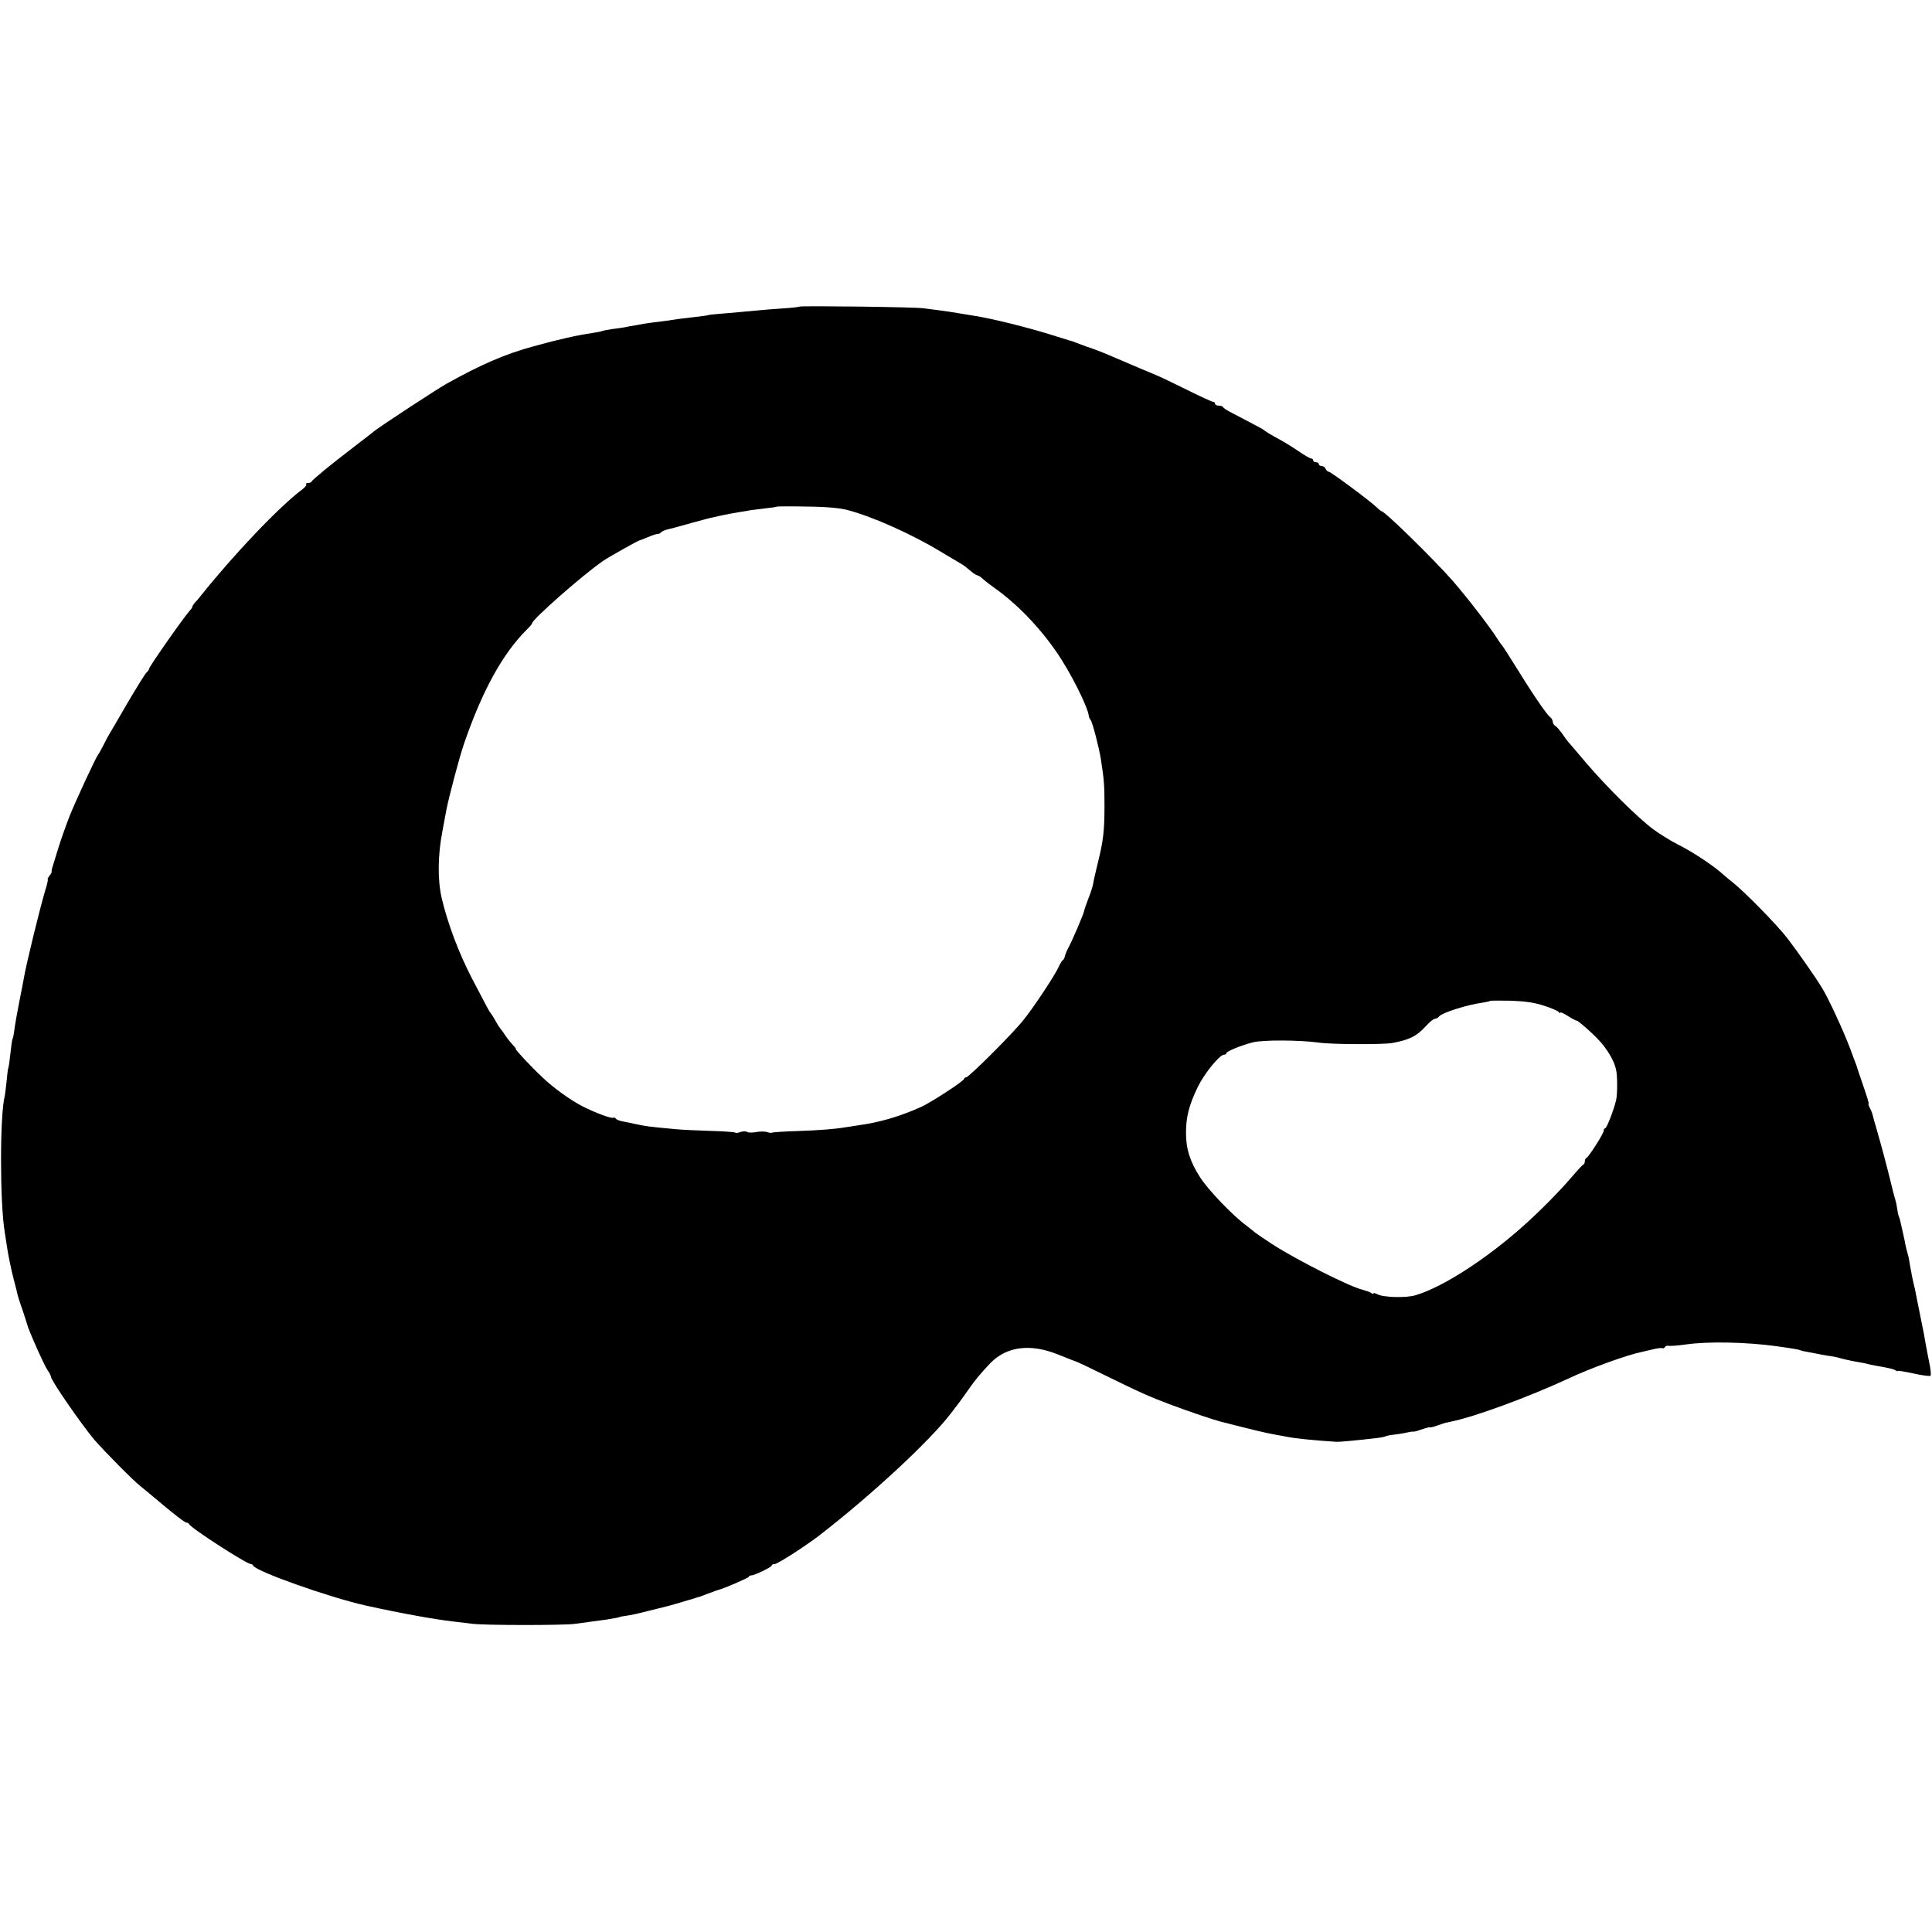
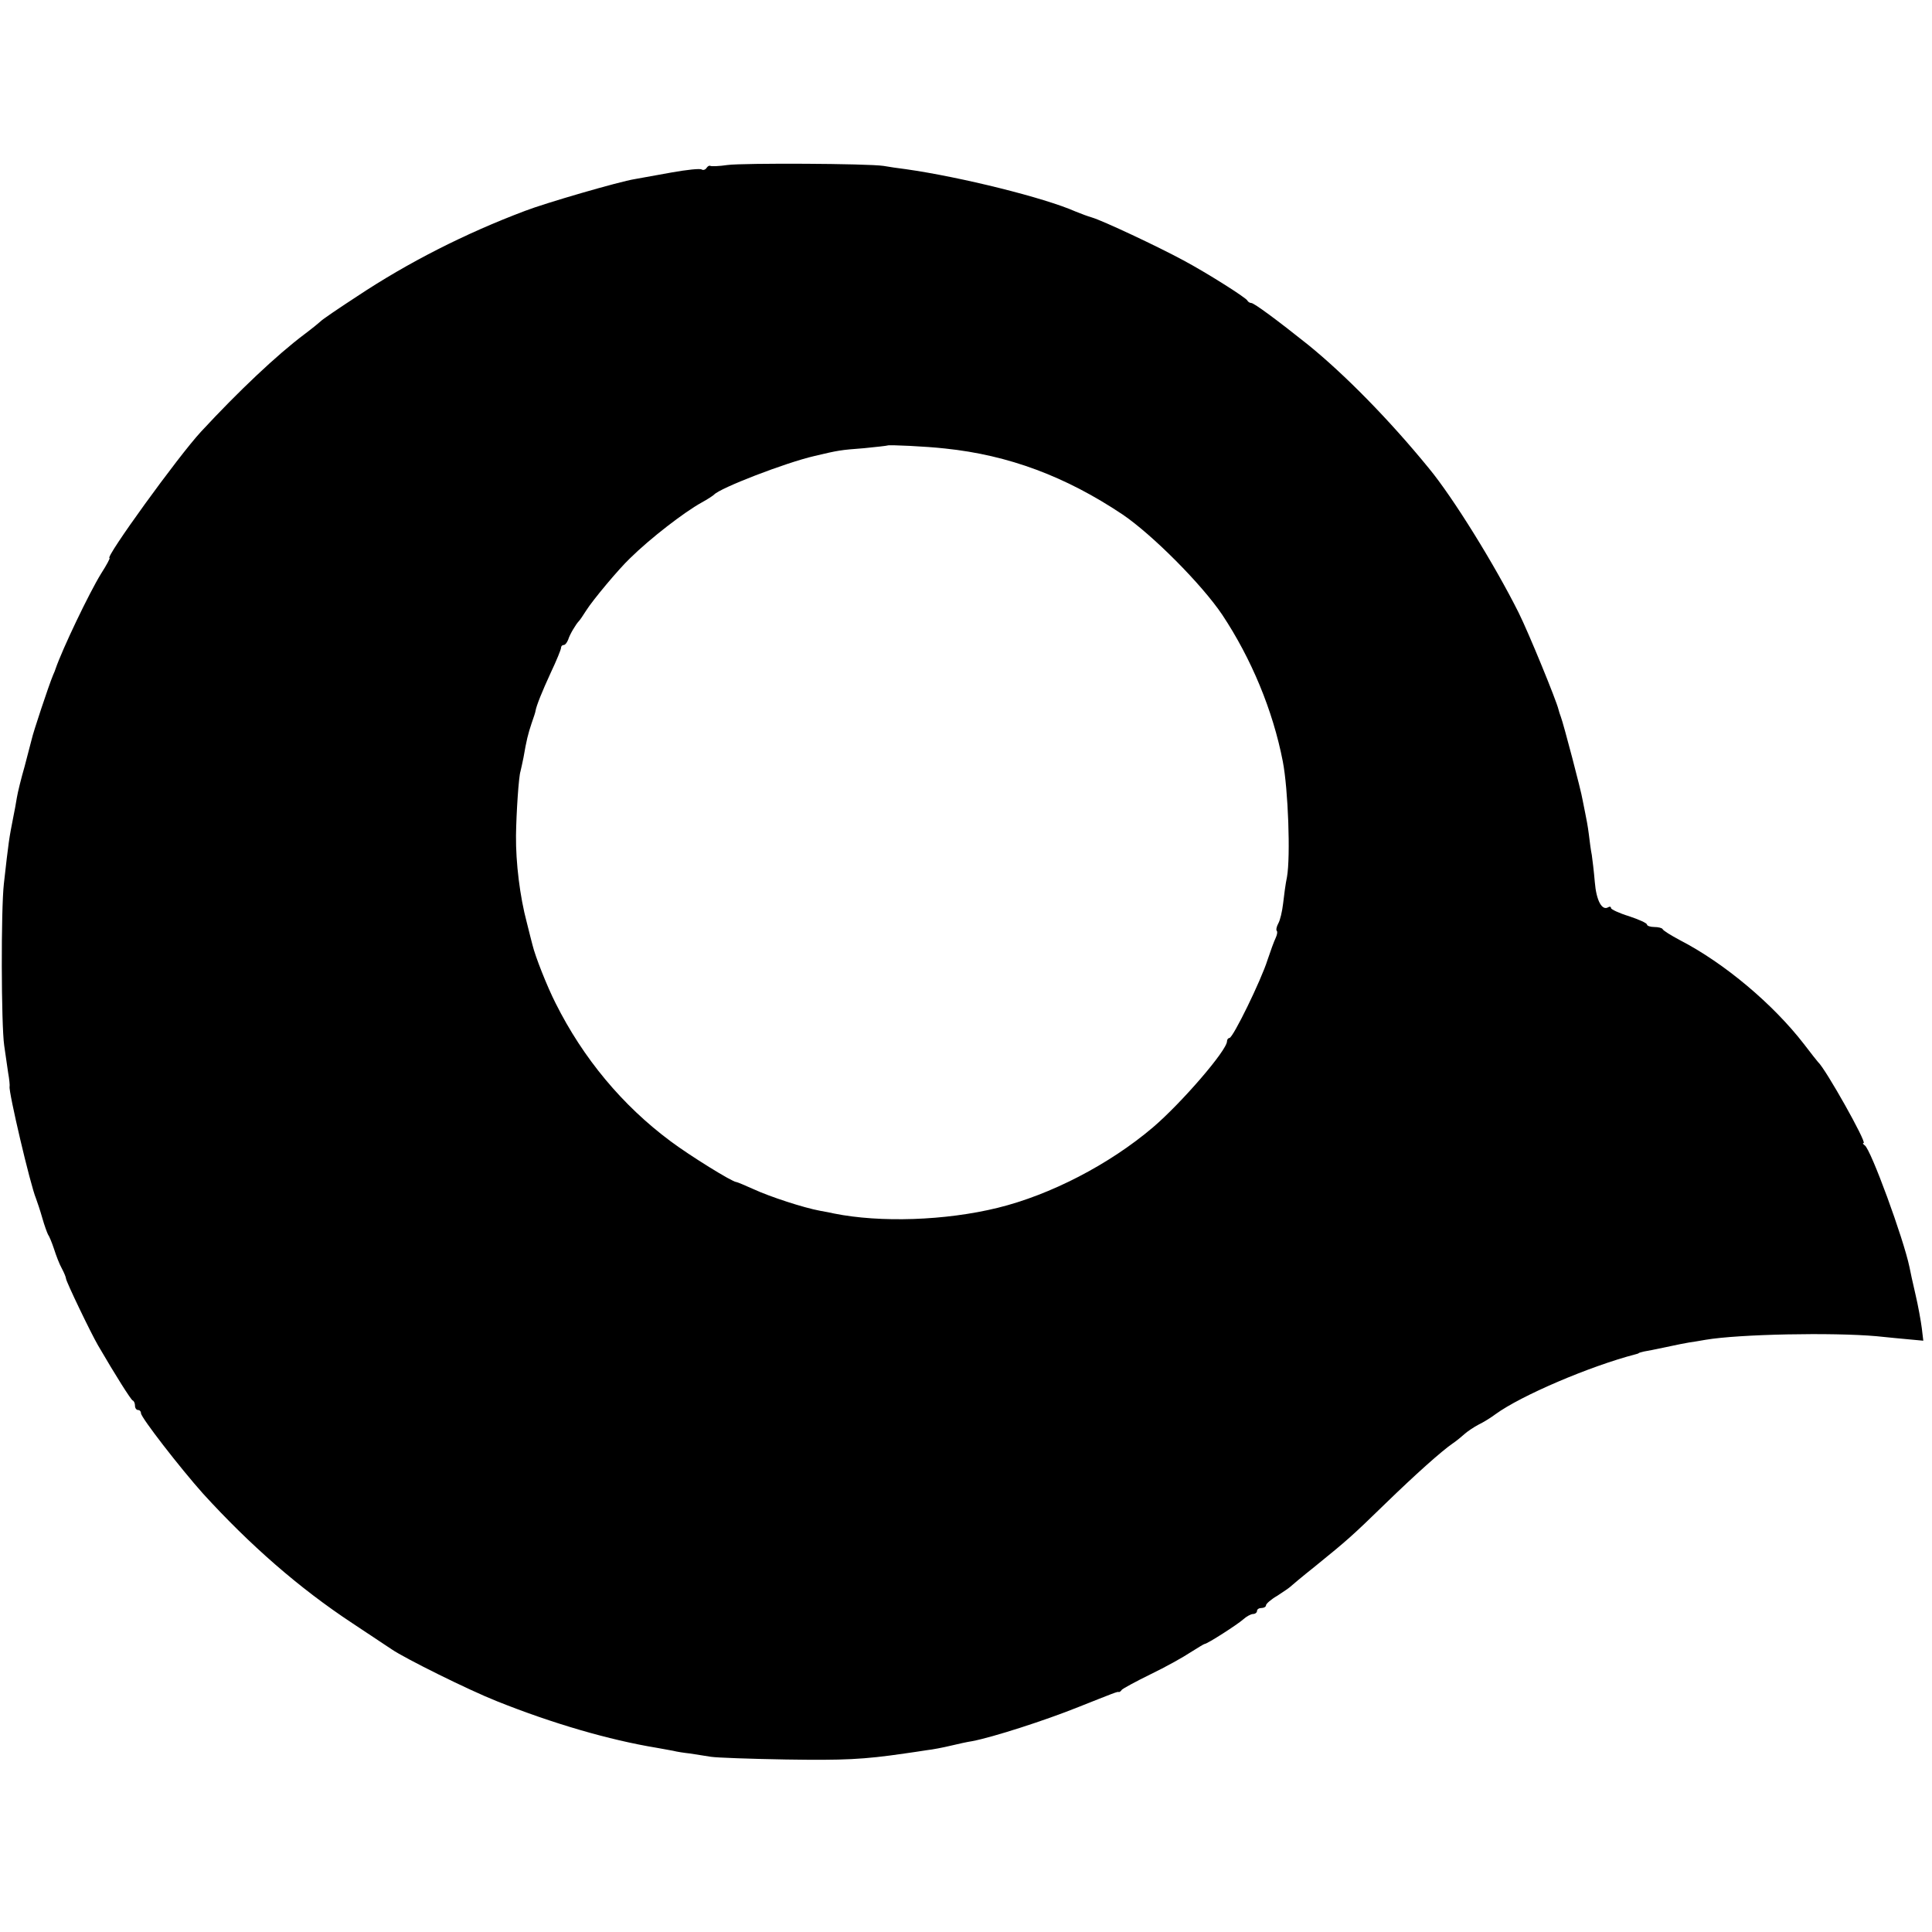
- <svg xmlns="http://www.w3.org/2000/svg" version="1.0" width="1024pt" height="1024pt" viewBox="0 0 1024 1024" preserveAspectRatio="xMidYMid meet">
-   <g transform="translate(0,1024) scale(0.1,-0.1)" fill="#000000" stroke="none">
-     <path d="M4238 8615 c-2 -2 -44 -7 -93 -10 -50 -3 -106 -8 -125 -10 -40 -4 -166 -15 -225 -20 -22 -2 -40 -4 -40 -5 0 -1 -32 -6 -111 -15 -29 -3 -60 -7 -70 -9 -11 -2 -46 -7 -79 -11 -32 -4 -67 -8 -76 -10 -9 -2 -32 -6 -50 -9 -19 -3 -43 -7 -54 -10 -11 -2 -42 -7 -69 -10 -27 -4 -52 -9 -56 -11 -3 -2 -26 -6 -50 -10 -82 -12 -172 -32 -310 -70 -152 -41 -281 -97 -465 -200 -53 -30 -346 -222 -380 -249 -11 -9 -65 -51 -120 -93 -116 -89 -209 -165 -213 -175 -2 -5 -11 -8 -19 -8 -9 0 -13 -3 -10 -7 4 -3 -6 -16 -21 -27 -123 -92 -366 -348 -542 -569 -8 -11 -21 -25 -28 -32 -6 -8 -12 -16 -12 -20 0 -4 -6 -13 -13 -20 -37 -42 -217 -299 -217 -310 0 -4 -6 -13 -14 -20 -8 -8 -53 -81 -101 -162 -47 -82 -90 -155 -95 -163 -5 -8 -20 -35 -32 -60 -13 -25 -25 -47 -28 -50 -10 -10 -121 -249 -153 -330 -18 -47 -46 -125 -61 -175 -33 -106 -34 -108 -32 -116 0 -3 -5 -13 -13 -22 -7 -10 -11 -17 -8 -17 3 0 -3 -28 -14 -62 -27 -90 -101 -391 -114 -470 -3 -18 -12 -64 -20 -103 -14 -71 -24 -127 -31 -178 -2 -16 -6 -32 -8 -35 -2 -4 -7 -39 -11 -77 -4 -39 -9 -73 -11 -76 -2 -3 -6 -35 -9 -70 -4 -35 -8 -71 -10 -79 -26 -98 -26 -565 0 -720 3 -19 7 -48 10 -65 6 -46 24 -133 36 -179 6 -23 13 -49 15 -58 9 -41 14 -56 34 -113 11 -33 22 -67 24 -75 8 -32 90 -216 108 -242 10 -14 18 -30 18 -35 0 -19 161 -252 230 -334 50 -58 203 -213 242 -244 14 -11 45 -37 69 -57 105 -89 168 -138 177 -138 6 0 12 -4 14 -8 8 -20 305 -212 328 -212 5 0 10 -4 12 -8 12 -30 405 -169 598 -212 181 -40 363 -73 460 -84 25 -3 70 -8 100 -12 62 -9 484 -9 545 -1 37 5 60 8 170 23 44 7 70 12 70 14 0 1 15 3 33 6 19 2 70 13 115 25 45 11 89 22 97 24 8 2 42 11 75 21 33 10 63 19 68 20 4 1 9 3 12 4 3 1 8 3 13 4 4 1 21 6 37 13 59 22 70 26 75 27 25 6 156 62 158 68 2 5 8 8 14 8 17 0 108 44 108 52 0 5 7 8 16 8 14 0 160 93 234 150 274 211 591 505 700 649 14 18 34 45 45 59 11 15 33 45 48 67 32 47 74 97 119 143 86 86 209 101 353 44 70 -28 99 -39 107 -42 4 -1 65 -30 136 -65 193 -95 247 -119 357 -160 95 -36 233 -82 265 -90 8 -2 60 -15 115 -29 99 -25 141 -34 180 -41 11 -2 34 -6 50 -9 45 -10 157 -21 270 -28 11 -1 109 8 195 18 30 3 59 8 63 11 4 2 24 7 45 9 20 2 51 7 67 11 17 4 33 6 37 5 4 -1 25 5 47 13 23 8 41 12 41 10 0 -2 18 2 40 10 22 8 42 14 45 15 3 0 6 0 8 1 1 0 9 2 17 4 123 24 418 133 622 228 116 55 313 126 388 141 14 3 43 10 64 15 22 5 43 8 47 5 4 -2 11 1 14 7 4 5 12 8 19 6 6 -2 47 1 91 7 118 17 317 13 480 -9 86 -12 121 -18 128 -22 4 -2 20 -6 35 -8 15 -3 38 -7 52 -10 14 -3 41 -8 60 -11 19 -2 49 -8 65 -13 24 -7 78 -18 115 -24 3 0 21 -4 40 -9 19 -4 53 -11 75 -14 22 -4 48 -10 58 -15 9 -6 17 -8 17 -5 0 2 37 -4 83 -14 45 -10 85 -15 89 -12 4 4 1 36 -7 72 -7 36 -16 81 -19 100 -6 35 -11 64 -21 110 -7 33 -14 68 -21 105 -3 17 -10 50 -15 75 -13 53 -14 61 -25 120 -4 25 -8 47 -9 50 -8 28 -16 59 -19 80 -3 14 -8 36 -11 50 -3 14 -8 36 -11 49 -3 14 -7 28 -9 32 -3 4 -7 24 -10 45 -3 22 -9 46 -12 54 -3 8 -13 49 -23 90 -21 86 -52 201 -75 280 -9 30 -18 63 -20 72 -2 9 -9 26 -15 37 -6 12 -9 21 -6 21 3 0 -9 39 -26 88 -16 48 -31 92 -33 97 -1 6 -5 17 -8 25 -3 8 -17 44 -30 80 -34 92 -117 271 -150 324 -37 61 -128 190 -182 261 -56 73 -227 247 -290 297 -16 13 -37 30 -46 38 -50 47 -165 124 -246 164 -39 20 -97 56 -131 81 -83 62 -251 229 -358 355 -49 58 -91 107 -94 110 -3 3 -16 21 -29 40 -14 19 -30 39 -38 43 -7 4 -13 14 -13 21 0 8 -6 19 -14 25 -22 18 -100 134 -195 288 -30 48 -57 90 -60 93 -4 3 -15 19 -25 35 -38 61 -163 222 -235 305 -101 115 -361 370 -378 370 -2 0 -14 9 -26 21 -38 36 -244 189 -255 189 -5 0 -12 7 -16 15 -3 8 -12 15 -21 15 -8 0 -15 5 -15 10 0 6 -7 10 -15 10 -8 0 -15 5 -15 10 0 6 -5 10 -11 10 -5 0 -36 17 -67 39 -31 21 -75 48 -97 60 -45 24 -78 44 -85 51 -3 3 -37 22 -76 42 -40 21 -87 46 -105 55 -19 10 -35 21 -37 26 -2 4 -12 7 -23 7 -10 0 -19 5 -19 10 0 6 -4 10 -10 10 -5 0 -67 28 -137 63 -70 35 -146 71 -168 80 -33 13 -128 54 -250 106 -25 11 -88 35 -95 37 -5 1 -14 4 -75 27 -16 7 -32 12 -35 12 -3 1 -43 13 -90 28 -134 42 -319 88 -415 103 -16 3 -55 9 -85 14 -30 5 -75 12 -100 15 -25 3 -63 8 -85 11 -44 7 -651 14 -657 9z m257 -1079 c137 -37 341 -129 493 -221 9 -6 40 -24 67 -40 28 -16 55 -33 60 -37 6 -5 21 -17 34 -28 13 -11 28 -20 33 -20 4 0 16 -8 26 -17 10 -10 39 -32 64 -50 117 -83 234 -203 327 -338 74 -106 167 -292 172 -340 0 -5 4 -14 9 -20 10 -11 46 -151 55 -210 17 -109 19 -138 19 -245 0 -132 -6 -186 -35 -302 -11 -46 -23 -96 -25 -112 -3 -17 -15 -53 -26 -80 -11 -28 -21 -58 -23 -68 -4 -18 -59 -147 -83 -193 -9 -16 -17 -36 -18 -44 -2 -8 -6 -17 -11 -20 -5 -3 -14 -19 -22 -36 -19 -43 -132 -214 -187 -282 -59 -74 -289 -303 -303 -303 -6 0 -11 -4 -11 -8 0 -11 -176 -126 -230 -150 -118 -52 -218 -81 -335 -97 -22 -4 -51 -8 -65 -10 -59 -10 -143 -16 -257 -20 -68 -2 -126 -6 -130 -8 -5 -3 -17 -1 -27 3 -11 3 -37 4 -57 0 -21 -4 -43 -4 -50 1 -7 4 -22 3 -35 -1 -12 -5 -24 -6 -27 -3 -3 3 -62 7 -132 9 -69 2 -152 6 -183 9 -158 15 -150 14 -222 29 -14 3 -40 9 -58 12 -18 3 -35 10 -38 15 -3 5 -9 7 -13 5 -10 -6 -94 25 -163 60 -61 31 -155 98 -211 152 -59 55 -150 152 -143 152 3 0 -5 10 -17 23 -12 13 -29 34 -37 46 -8 13 -19 29 -25 35 -5 6 -19 27 -29 46 -11 19 -22 37 -25 40 -6 5 -17 26 -100 185 -70 135 -128 290 -160 425 -22 96 -21 227 4 355 9 50 19 100 21 113 13 67 70 284 94 352 97 281 204 475 332 603 16 15 28 30 28 33 0 20 264 253 375 330 30 21 185 108 195 110 3 0 22 8 44 17 21 9 44 17 52 17 7 0 15 4 18 9 3 4 20 12 38 16 18 4 38 9 43 11 19 6 160 44 180 49 11 2 31 6 45 10 41 9 73 15 110 21 19 3 46 7 60 10 14 2 50 6 80 10 30 3 56 7 58 9 2 1 74 2 160 0 107 -1 176 -8 217 -19z m3690 -2627 c39 -12 73 -28 77 -33 4 -6 8 -8 8 -3 0 4 18 -4 40 -18 22 -14 43 -25 48 -25 4 0 40 -29 78 -65 68 -61 117 -135 130 -197 7 -31 7 -127 0 -158 -11 -49 -50 -150 -58 -150 -4 0 -8 -6 -8 -13 0 -15 -80 -140 -92 -145 -5 -2 -8 -10 -8 -17 0 -7 -3 -15 -7 -17 -5 -1 -33 -32 -63 -67 -63 -74 -171 -183 -253 -256 -200 -179 -430 -327 -574 -370 -49 -15 -171 -12 -202 5 -12 6 -21 8 -21 5 0 -4 -6 -3 -12 2 -7 4 -16 8 -20 9 -5 1 -10 3 -13 4 -3 1 -8 3 -12 4 -64 13 -352 159 -479 241 -49 32 -91 61 -94 64 -3 3 -23 19 -45 36 -71 52 -201 188 -243 253 -54 84 -76 151 -76 237 0 85 16 147 62 243 35 72 116 172 140 172 6 0 12 3 12 8 0 9 74 40 139 57 53 14 248 13 351 -1 67 -10 342 -11 390 -2 91 17 129 36 177 89 19 21 41 39 48 39 7 0 18 6 24 14 16 19 152 62 231 72 19 3 36 7 38 9 2 2 52 2 111 1 77 -3 125 -10 176 -27z" />
+ <svg xmlns="http://www.w3.org/2000/svg" version="1.0" width="644pt" height="644pt" viewBox="0 0 644 644" preserveAspectRatio="xMidYMid meet">
+   <g transform="translate(0,644) scale(0.1,-0.1)" fill="#000000" stroke="none">
+     <path d="M2425 5890 c-27 -4 -53 -5 -57 -3 -4 2 -9 -1 -13 -7 -4 -6 -11 -8 -16 -5 -5 4 -51 -1 -101 -10 -51 -9 -106 -19 -122 -22 -51 -8 -299 -80 -366 -106 -199 -75 -390 -172 -560 -285 -63 -41 -117 -78 -120 -82 -3 -3 -27 -23 -55 -44 -92 -69 -220 -190 -345 -325 -76 -82 -321 -421 -305 -421 3 0 -10 -24 -28 -52 -40 -65 -129 -251 -152 -318 -1 -3 -4 -12 -8 -20 -15 -36 -67 -193 -71 -213 -3 -12 -14 -53 -24 -92 -11 -38 -23 -86 -26 -105 -3 -19 -8 -46 -11 -60 -15 -76 -16 -83 -32 -225 -10 -86 -9 -471 1 -540 4 -27 10 -68 13 -90 4 -22 6 -43 5 -47 -4 -16 69 -328 88 -373 4 -11 14 -40 21 -65 7 -25 16 -49 19 -55 4 -5 13 -27 20 -48 7 -22 18 -51 26 -65 8 -15 14 -30 14 -34 0 -9 83 -182 107 -223 60 -103 109 -180 115 -183 5 -2 8 -10 8 -18 0 -8 5 -14 10 -14 6 0 10 -5 10 -11 0 -14 131 -183 207 -268 156 -171 319 -314 498 -432 66 -44 125 -83 131 -87 44 -30 255 -135 351 -173 185 -74 374 -129 532 -155 18 -3 43 -8 55 -10 11 -3 37 -7 56 -9 19 -3 51 -8 70 -11 19 -3 132 -7 250 -9 193 -3 258 0 395 20 22 3 55 8 74 11 19 2 55 9 80 15 25 6 57 13 71 15 69 13 243 69 355 114 116 46 130 52 134 50 2 -1 7 2 10 7 3 4 47 28 96 52 50 24 109 57 133 73 24 15 45 28 47 28 9 0 110 65 129 82 11 10 26 18 33 18 7 0 13 5 13 10 0 6 7 10 15 10 8 0 15 4 15 9 0 5 17 20 38 32 20 13 39 26 42 29 3 3 41 35 85 70 106 86 121 99 234 209 99 96 186 174 224 200 12 8 30 23 40 32 9 8 30 22 45 30 15 7 41 23 57 35 85 62 314 160 468 200 4 1 8 2 10 4 1 1 9 3 17 5 8 1 42 8 75 15 33 7 67 14 75 15 8 1 33 5 55 9 112 19 423 25 570 12 39 -4 89 -9 113 -11 l43 -4 -5 42 c-3 23 -12 74 -21 112 -9 39 -18 79 -20 91 -20 96 -129 393 -149 406 -6 4 -8 8 -4 8 12 0 -127 248 -152 270 -3 3 -24 30 -47 60 -102 132 -264 269 -413 346 -30 16 -56 32 -58 37 -2 4 -15 7 -28 7 -13 0 -24 4 -24 8 0 5 -27 17 -60 28 -33 10 -60 23 -60 27 0 5 -4 6 -9 3 -21 -13 -40 22 -45 84 -3 36 -8 76 -10 90 -3 14 -7 45 -10 70 -3 25 -9 56 -12 70 -3 14 -7 34 -9 45 -4 27 -64 255 -72 275 -3 8 -7 20 -8 25 -7 30 -100 257 -133 323 -79 158 -218 383 -299 481 -133 163 -281 313 -403 412 -104 83 -180 139 -189 139 -5 0 -11 4 -13 8 -3 9 -138 94 -213 134 -87 47 -268 132 -305 143 -14 4 -38 13 -55 20 -104 46 -382 115 -565 141 -25 3 -58 8 -75 11 -53 8 -468 10 -520 3z m725 -945 c212 -22 402 -93 592 -220 100 -68 264 -233 332 -334 97 -146 169 -319 202 -489 18 -93 26 -317 14 -385 -5 -23 -10 -63 -13 -89 -3 -26 -10 -56 -16 -66 -6 -11 -8 -22 -5 -25 3 -3 1 -13 -4 -24 -5 -10 -17 -43 -27 -73 -21 -67 -115 -260 -127 -260 -4 0 -8 -5 -8 -11 0 -30 -152 -206 -247 -287 -146 -124 -342 -225 -517 -268 -175 -43 -392 -50 -546 -19 -8 2 -29 6 -46 9 -55 10 -168 47 -222 72 -29 13 -55 24 -58 24 -13 0 -155 88 -219 136 -160 119 -291 276 -383 460 -28 55 -68 156 -77 194 -2 8 -11 42 -19 75 -23 86 -37 200 -36 290 1 75 9 197 15 214 2 9 7 30 10 46 10 58 15 78 27 114 7 20 13 38 13 41 3 18 22 65 51 128 19 40 34 77 34 82 0 6 4 10 9 10 5 0 11 8 15 18 5 17 26 52 36 62 3 3 14 19 24 35 22 35 109 139 146 174 68 67 181 154 239 186 20 11 38 23 41 26 19 22 239 107 335 129 80 19 86 20 165 26 41 4 76 8 78 9 4 3 130 -3 192 -10z" />
  </g>
</svg>
